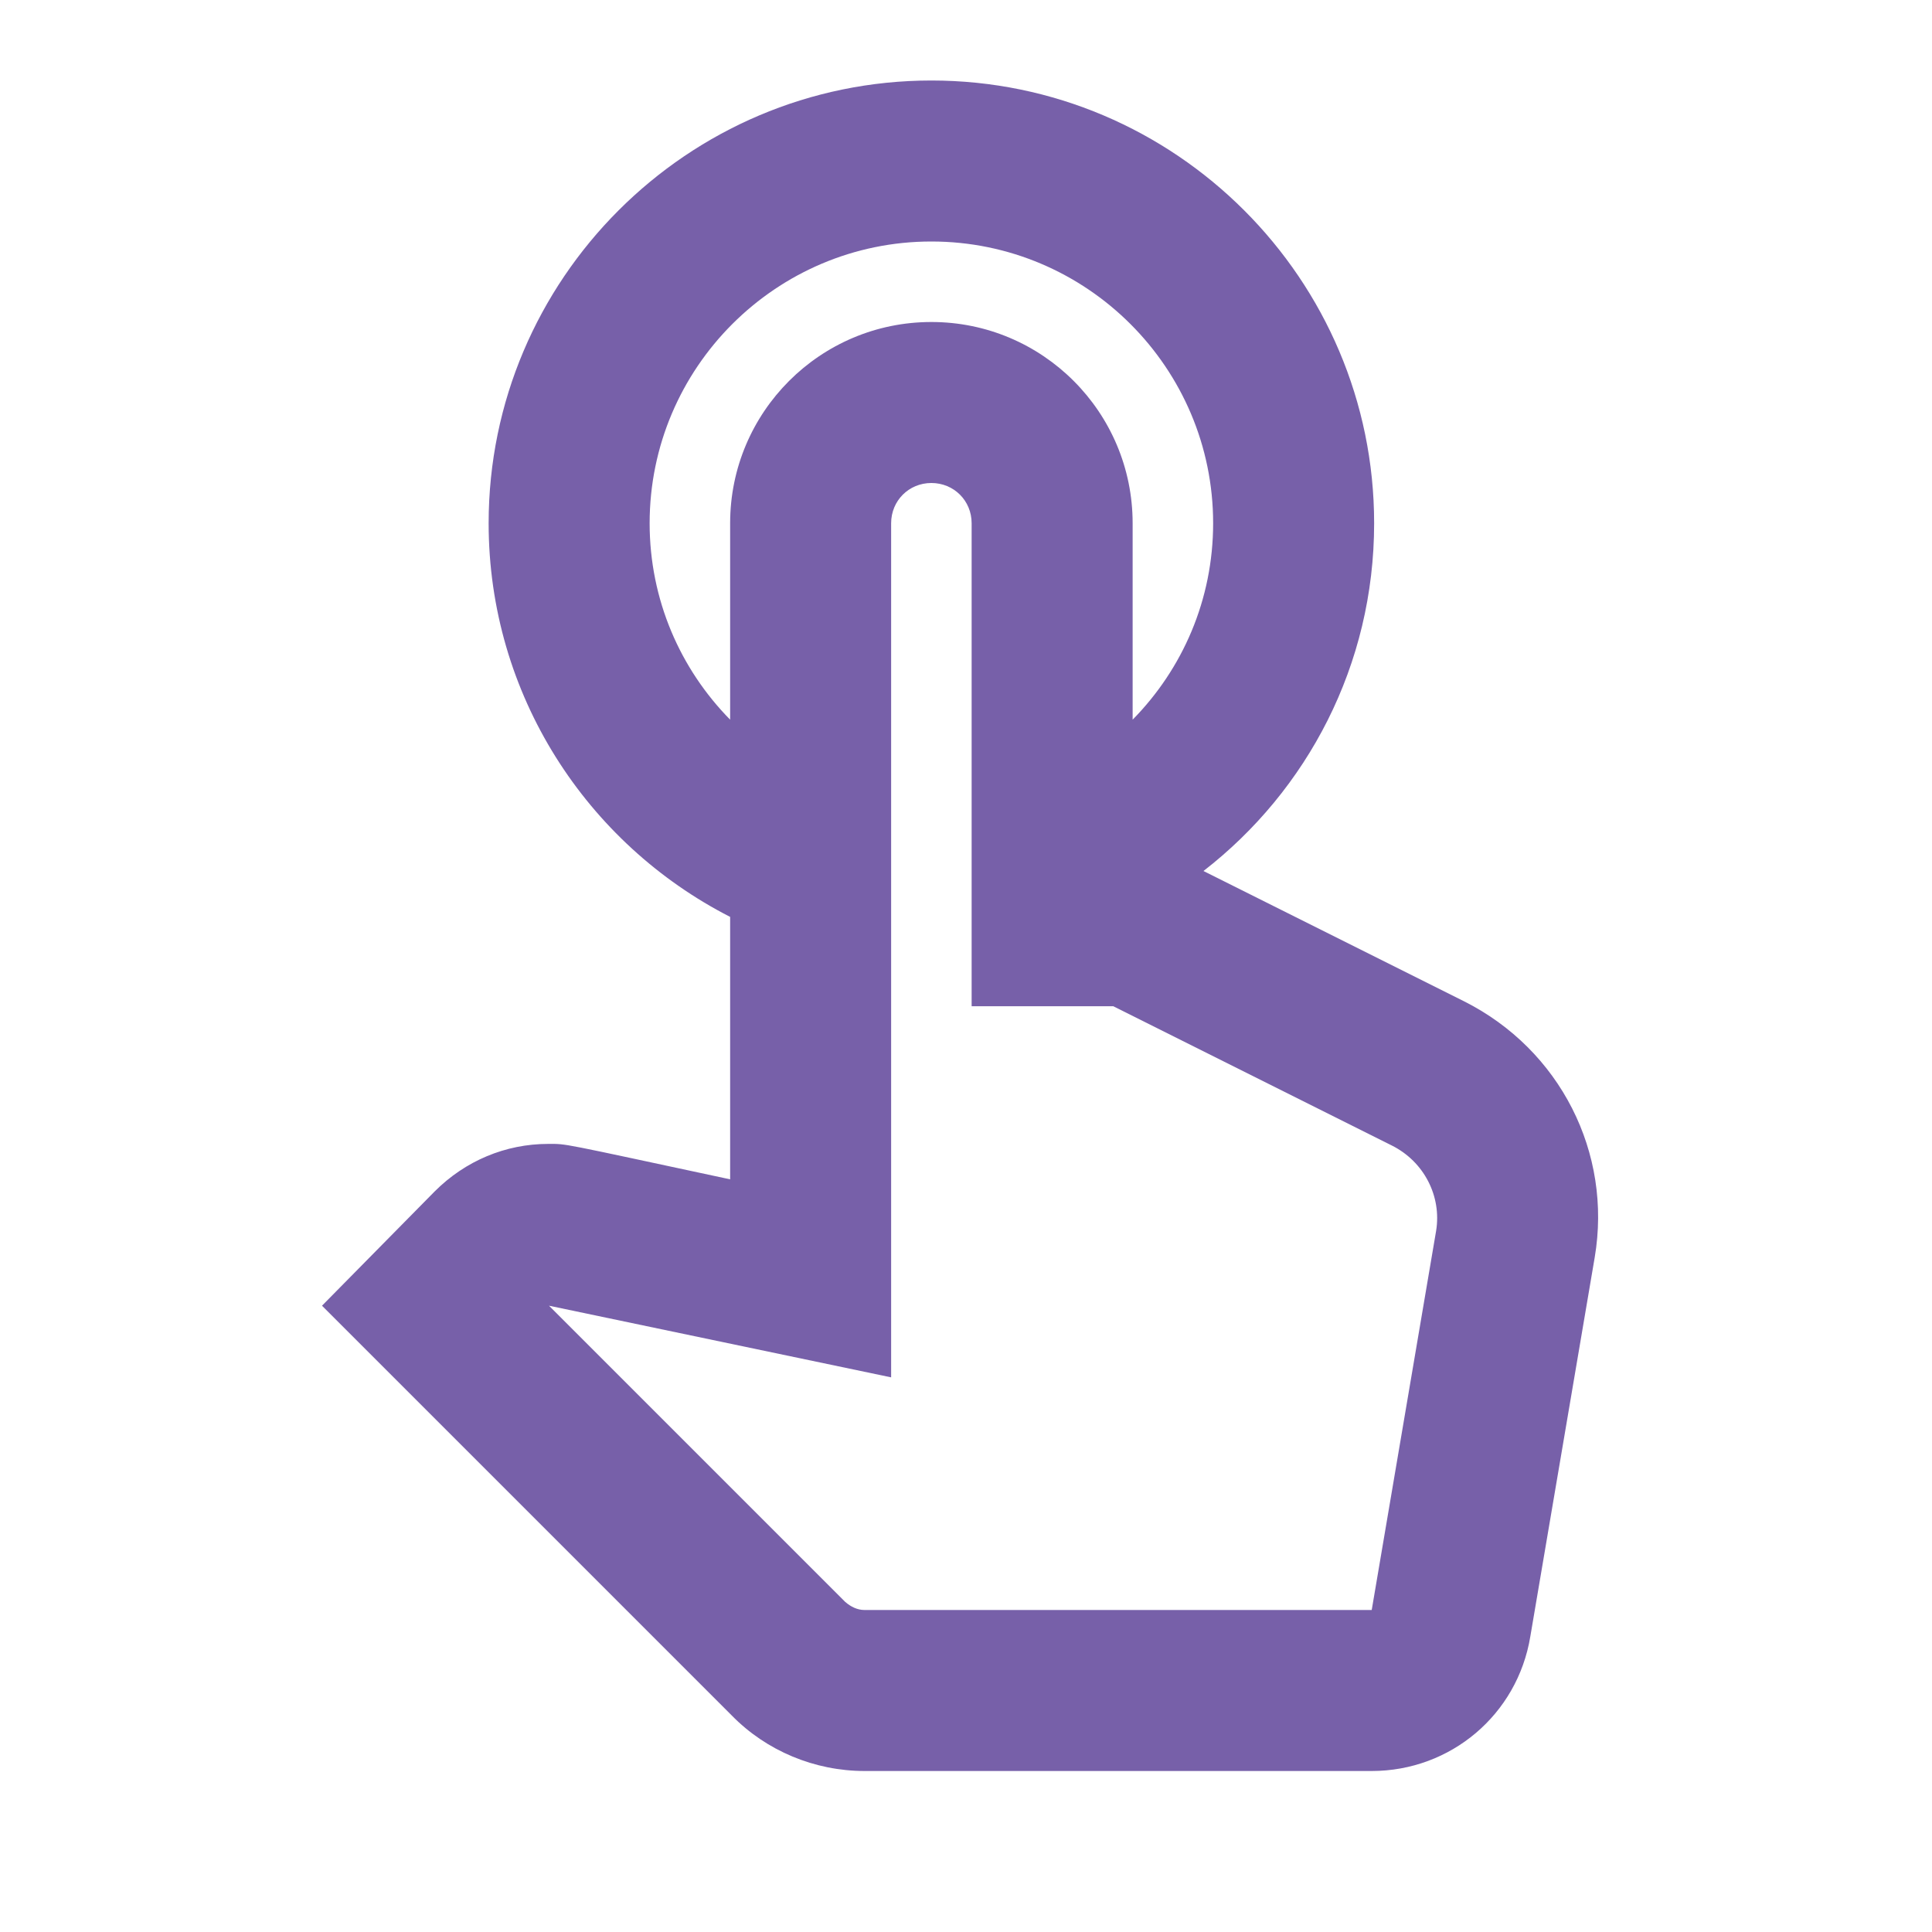
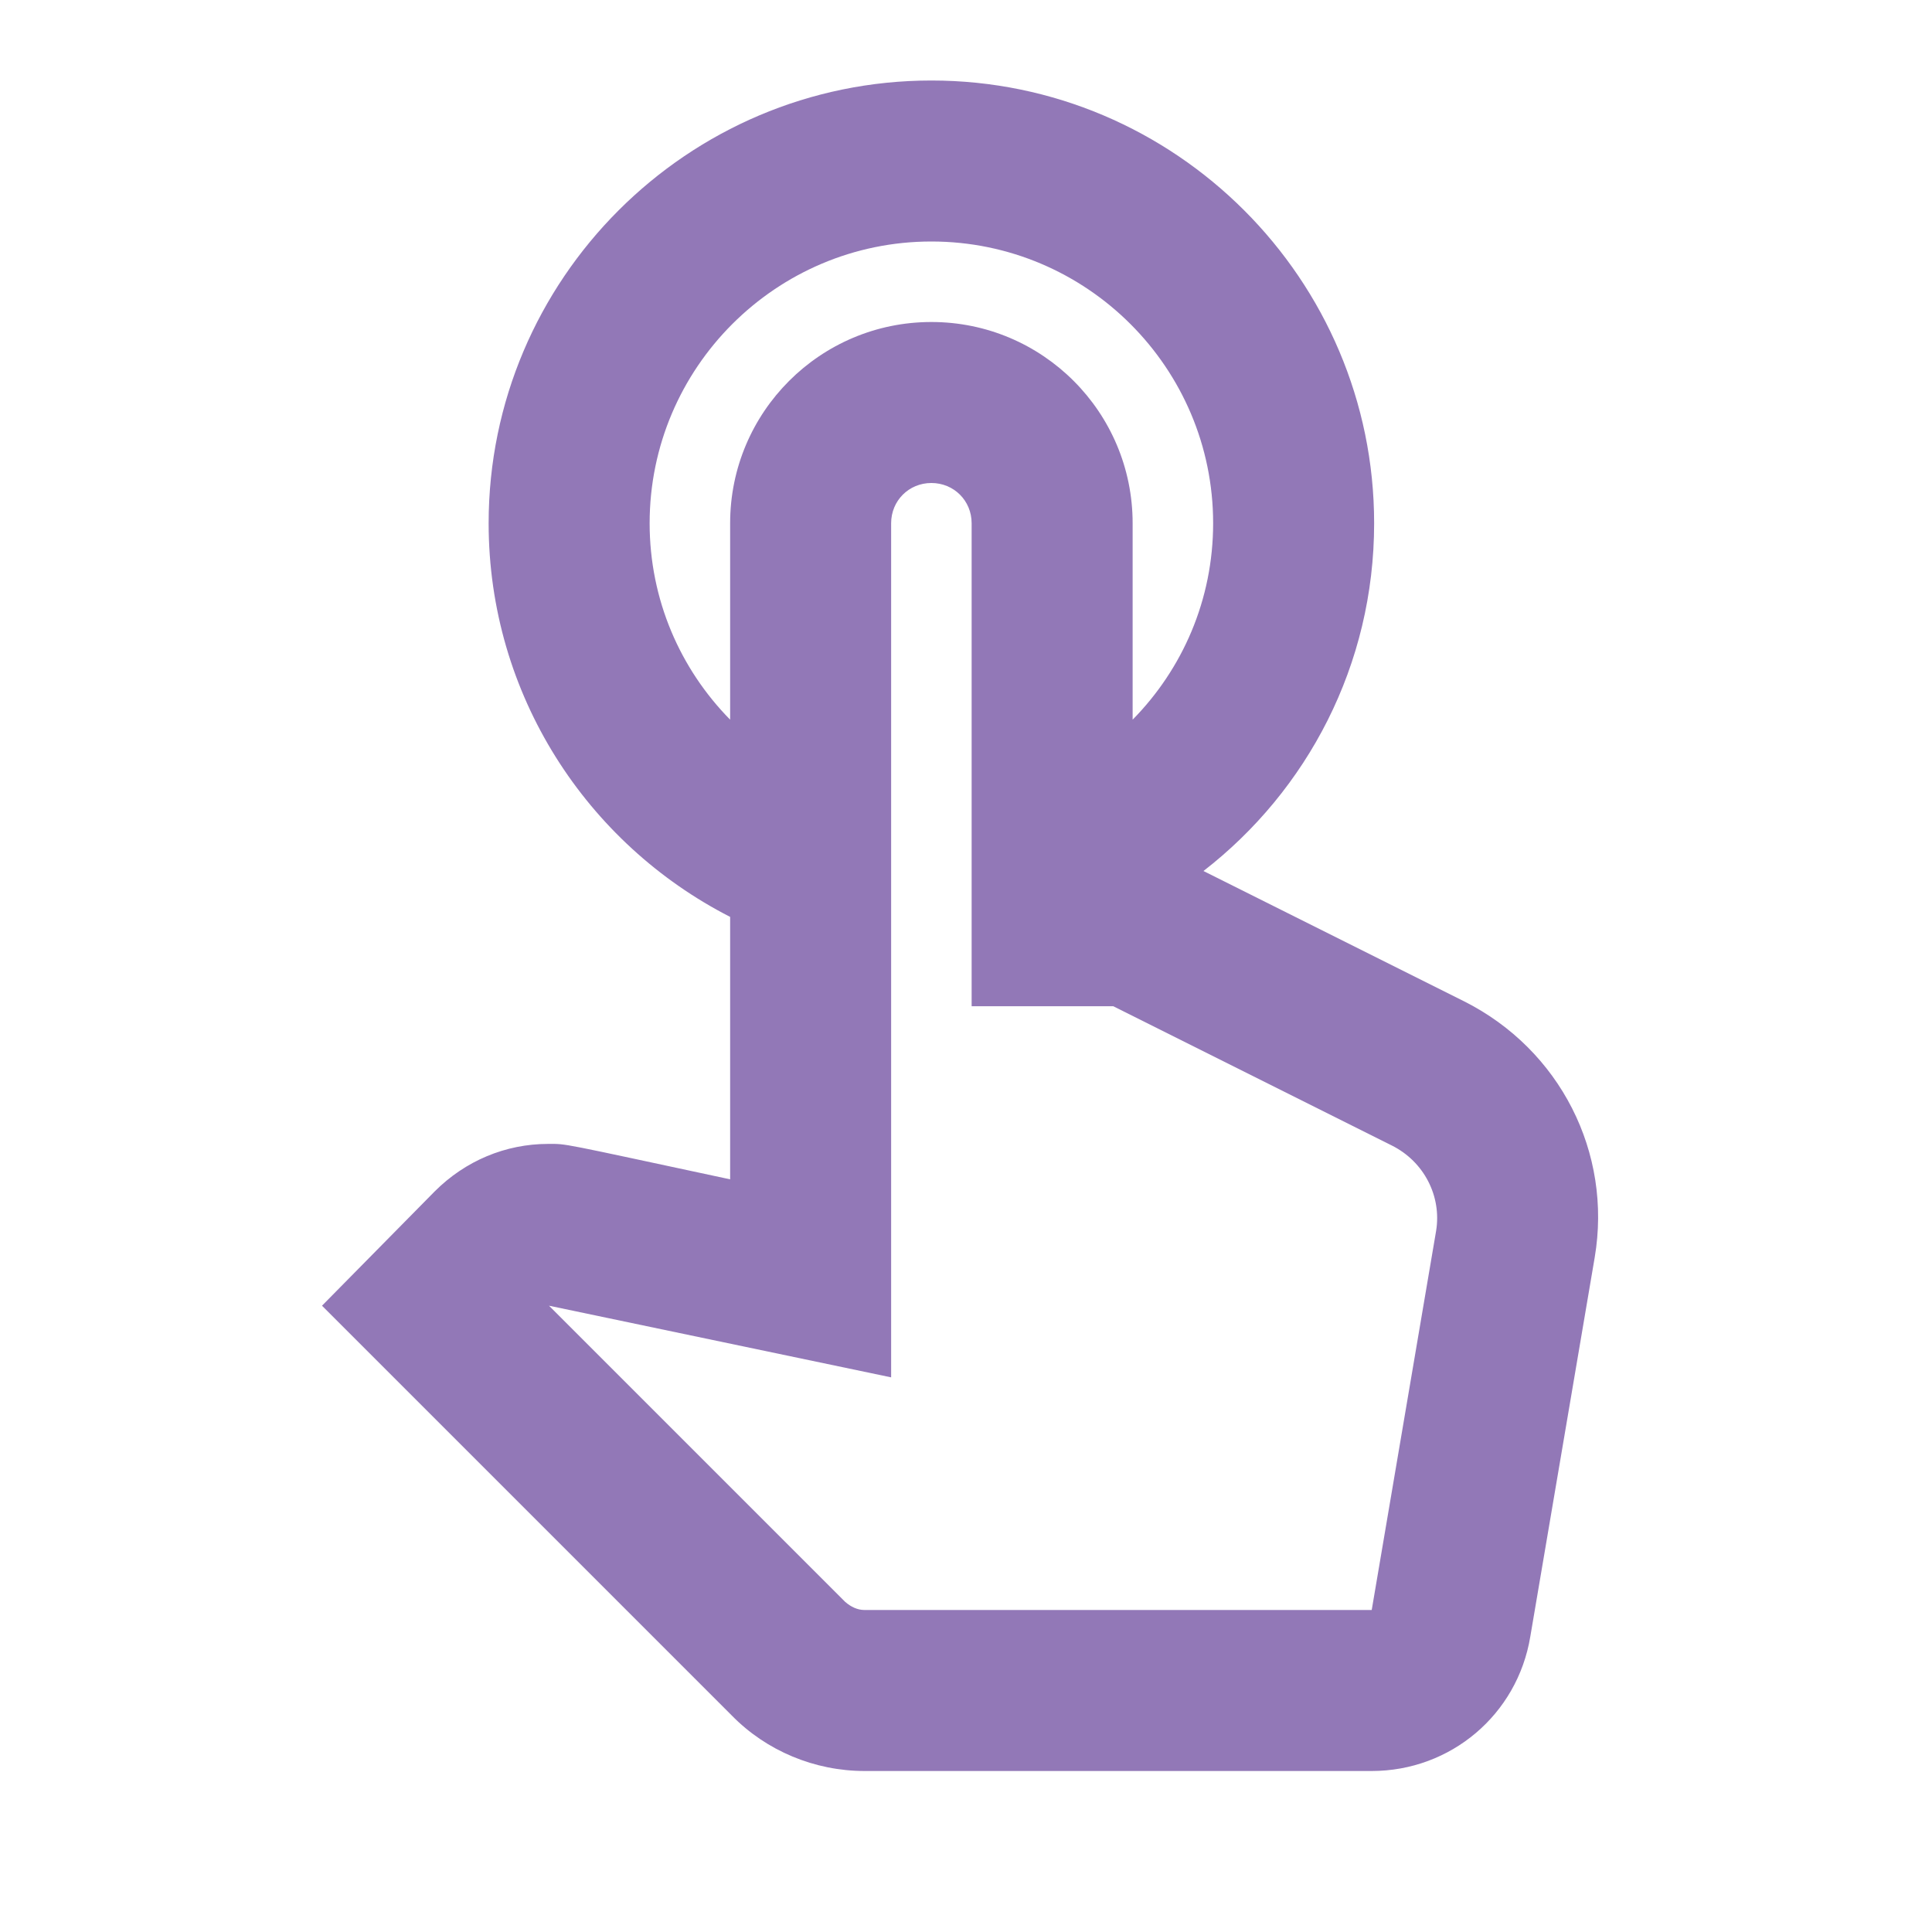
<svg xmlns="http://www.w3.org/2000/svg" width="24" height="24" viewBox="0 0 24 24">
-   <path fill="#7760A9" d="m18.19 12.44l-3.24-1.62c1.29-1 2.12-2.56 2.12-4.32c0-3.03-2.47-5.5-5.5-5.5s-5.5 2.47-5.5 5.5c0 2.13 1.22 3.98 3 4.89v3.26c-2.15-.46-2.02-.44-2.26-.44c-.53 0-1.03.21-1.41.59L4 16.22l5.09 5.09c.43.44 1.03.69 1.65.69h6.3c.98 0 1.81-.7 1.97-1.67l.8-4.71c.22-1.3-.43-2.58-1.62-3.18m-.35 2.85l-.8 4.71h-6.3c-.09 0-.17-.04-.24-.1l-3.68-3.68l4.25.89V6.5c0-.28.22-.5.5-.5s.5.22.5.5v6h1.76l3.46 1.73c.4.2.62.63.55 1.06M8.07 6.5c0-1.93 1.57-3.5 3.5-3.5s3.5 1.57 3.5 3.5c0 .95-.38 1.81-1 2.44V6.5a2.5 2.5 0 0 0-5 0v2.44c-.62-.63-1-1.49-1-2.44" />
+   <path fill="#9278B7" d="m18.19 12.44l-3.24-1.62c1.29-1 2.12-2.56 2.12-4.32c0-3.03-2.47-5.5-5.5-5.5s-5.5 2.47-5.5 5.5c0 2.13 1.22 3.98 3 4.89v3.26c-2.15-.46-2.02-.44-2.26-.44c-.53 0-1.03.21-1.41.59L4 16.22l5.09 5.09c.43.44 1.03.69 1.65.69h6.3c.98 0 1.81-.7 1.97-1.67l.8-4.71c.22-1.3-.43-2.58-1.62-3.18m-.35 2.85l-.8 4.71h-6.3c-.09 0-.17-.04-.24-.1l-3.68-3.68l4.25.89V6.5c0-.28.22-.5.5-.5s.5.22.5.5v6h1.76l3.46 1.73c.4.2.62.63.55 1.06M8.07 6.5c0-1.93 1.57-3.5 3.5-3.5s3.5 1.57 3.5 3.5c0 .95-.38 1.81-1 2.44V6.5a2.5 2.5 0 0 0-5 0v2.44c-.62-.63-1-1.49-1-2.44" />
</svg>
